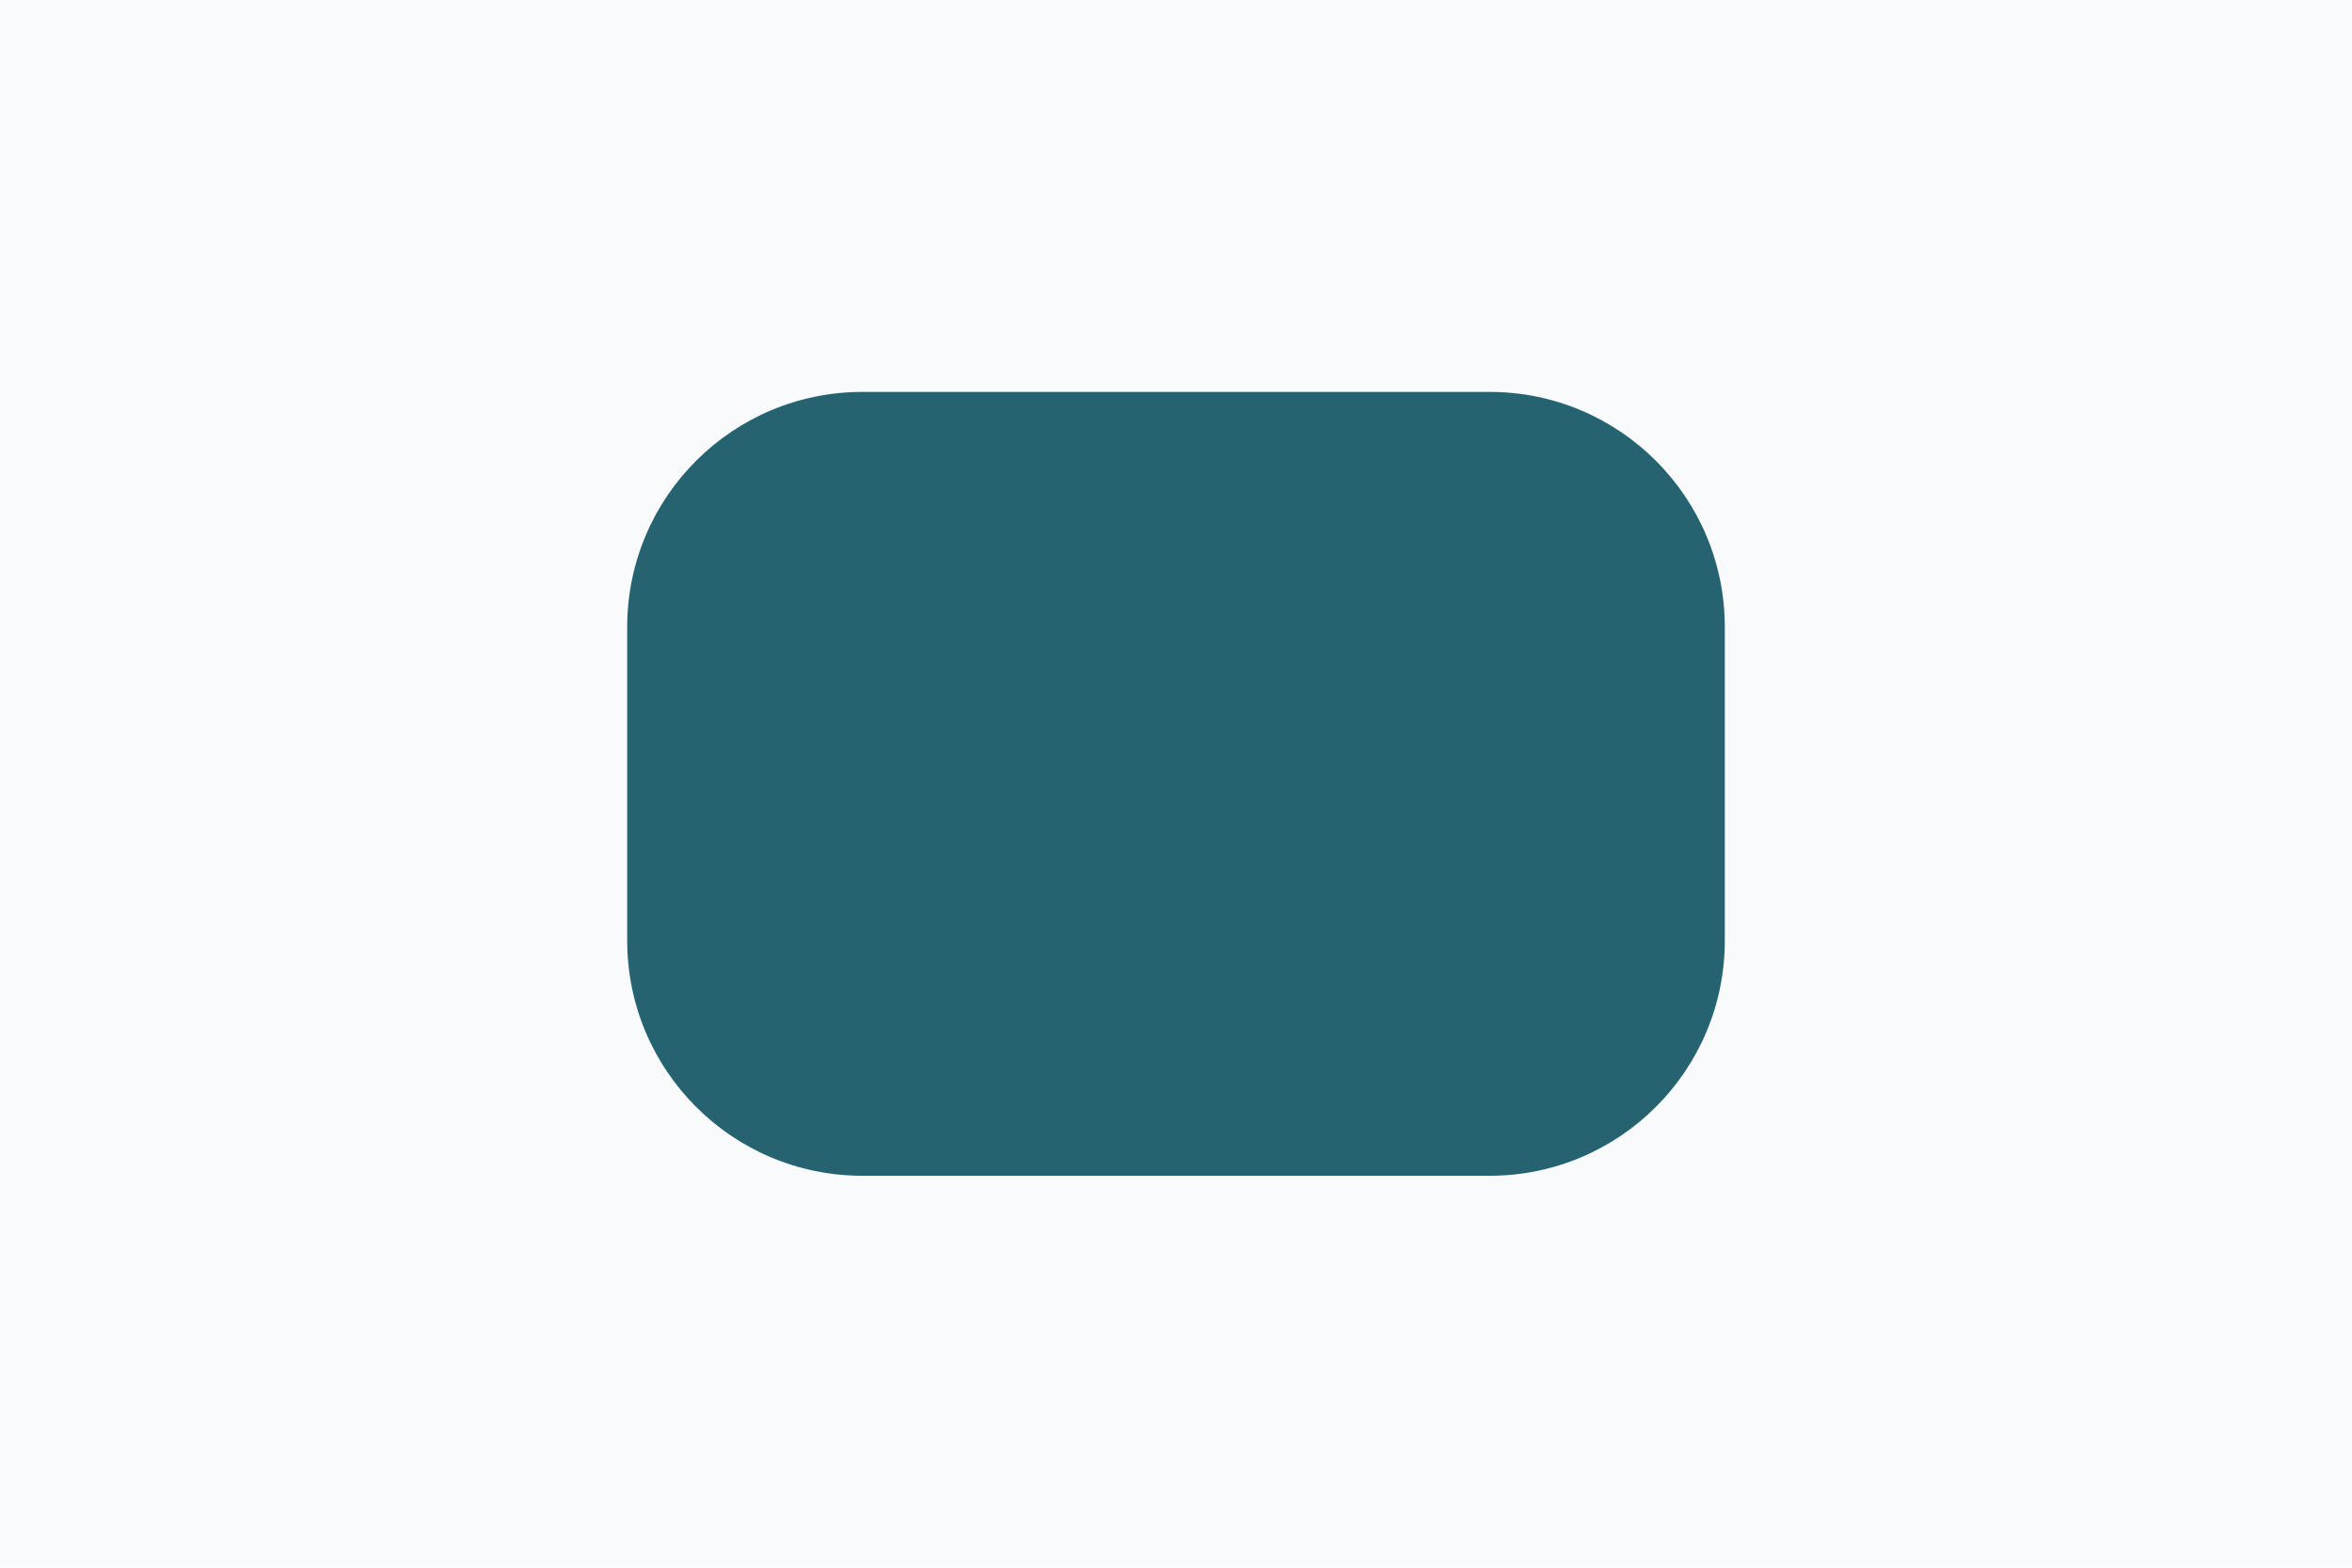
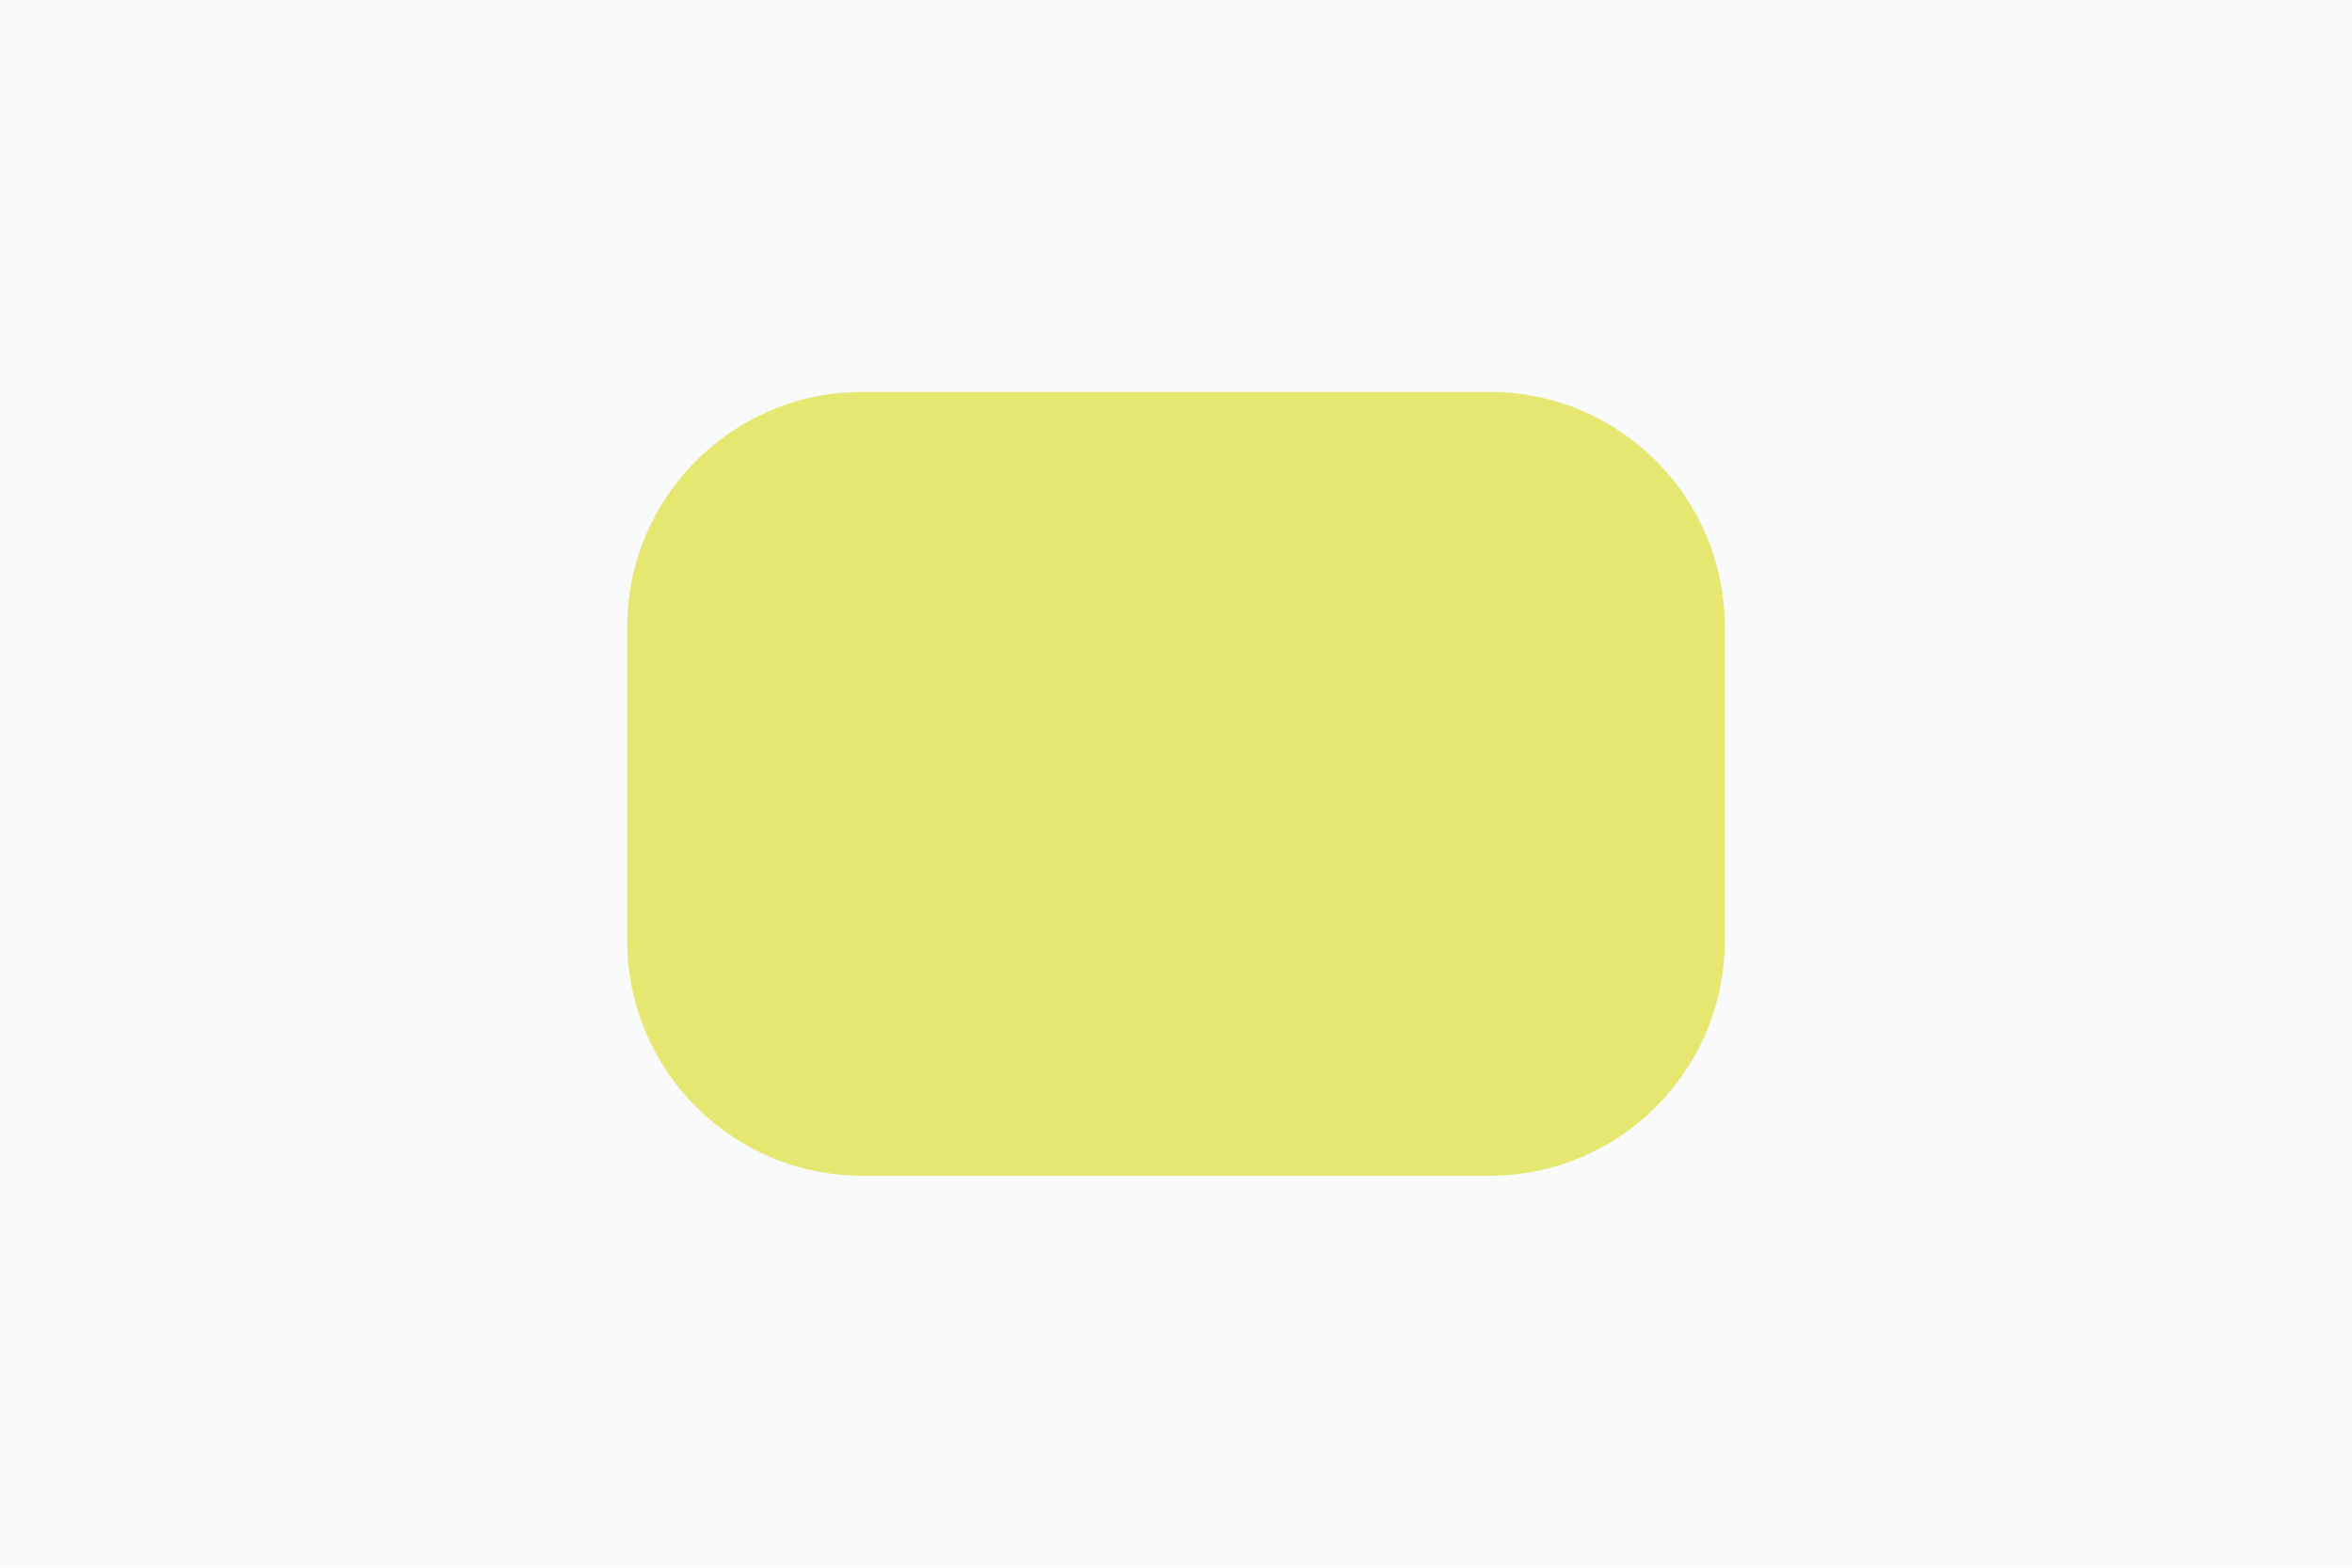
<svg xmlns="http://www.w3.org/2000/svg" viewBox="0 0 120 80">
  <rect width="120" height="80" fill="#f8fafc" />
  <defs>
    <filter id="f" x="-40%" y="-40%" width="180%" height="180%" filterUnits="objectBoundingBox" primitiveUnits="userSpaceOnUse">
      <feComponentTransfer>
        <feFuncB type="linear" slope="0.2" />
      </feComponentTransfer>
    </filter>
  </defs>
-   <rect id="source" x="32" y="20" width="56" height="40" rx="12" fill="#2563eb" filter="url(#f)" />
+   <rect id="source" x="32" y="20" width="56" height="40" rx="12" fill="#e5e7eb" filter="url(#f)" />
</svg>
